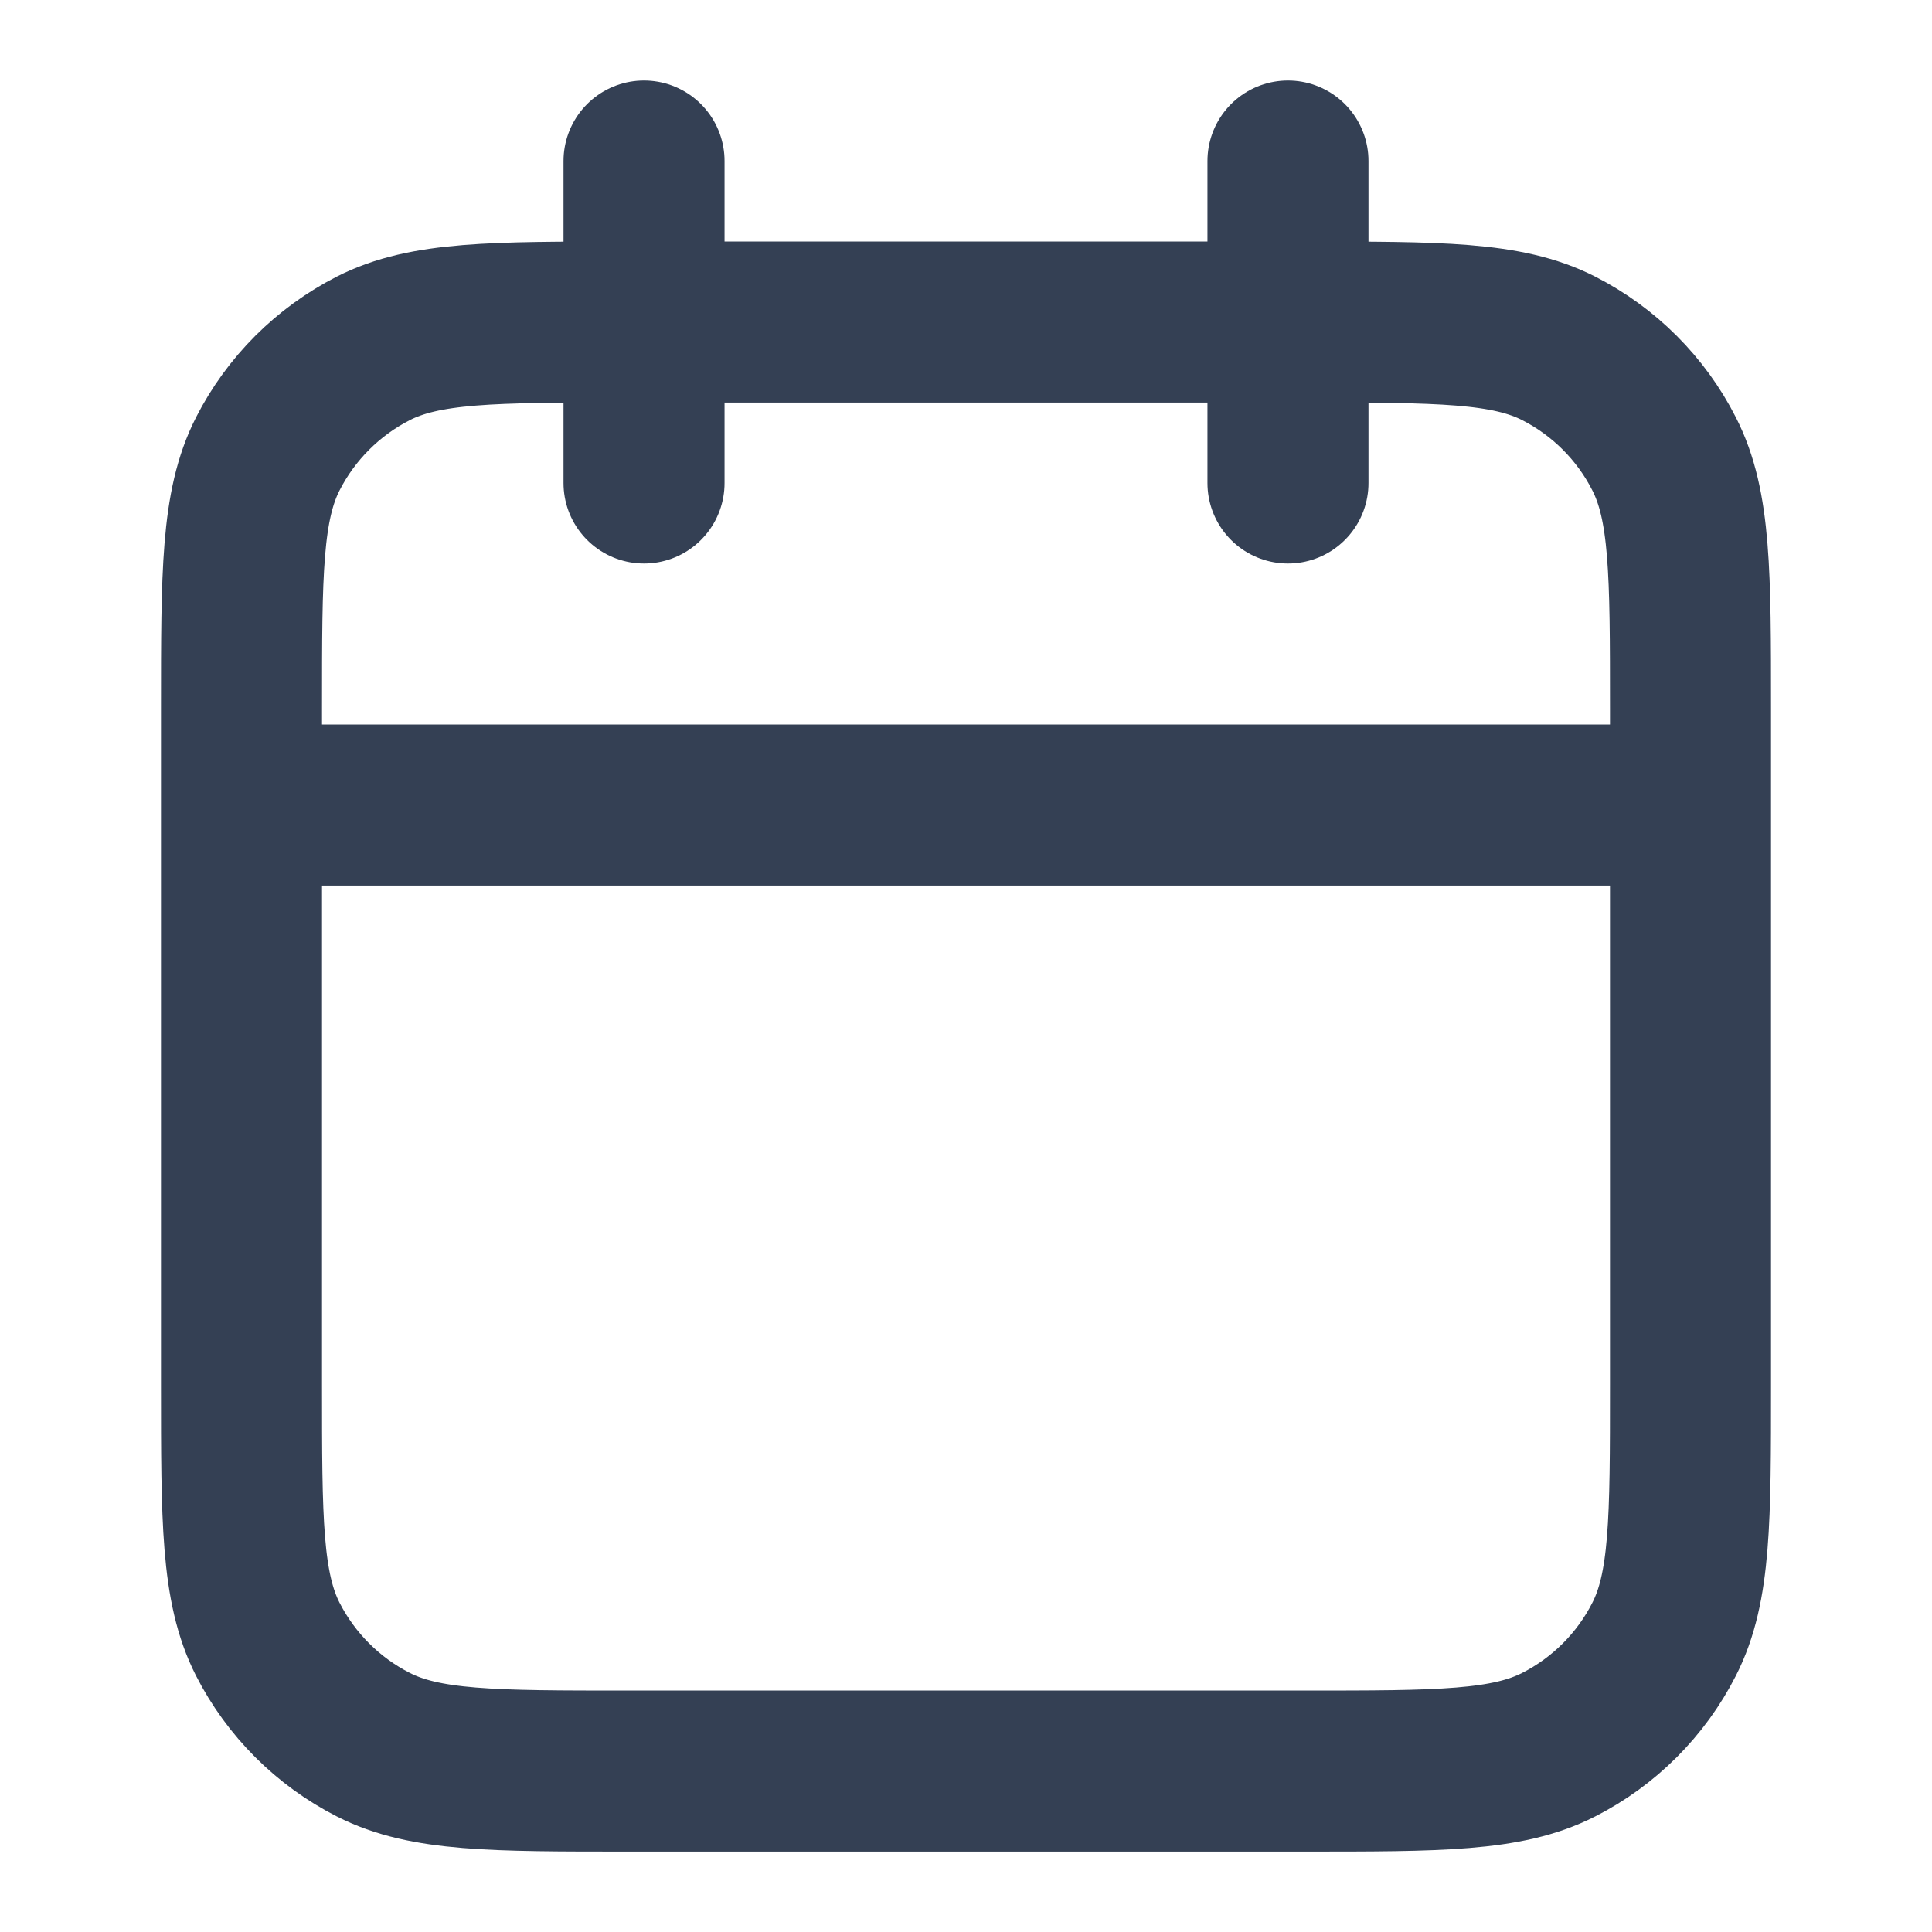
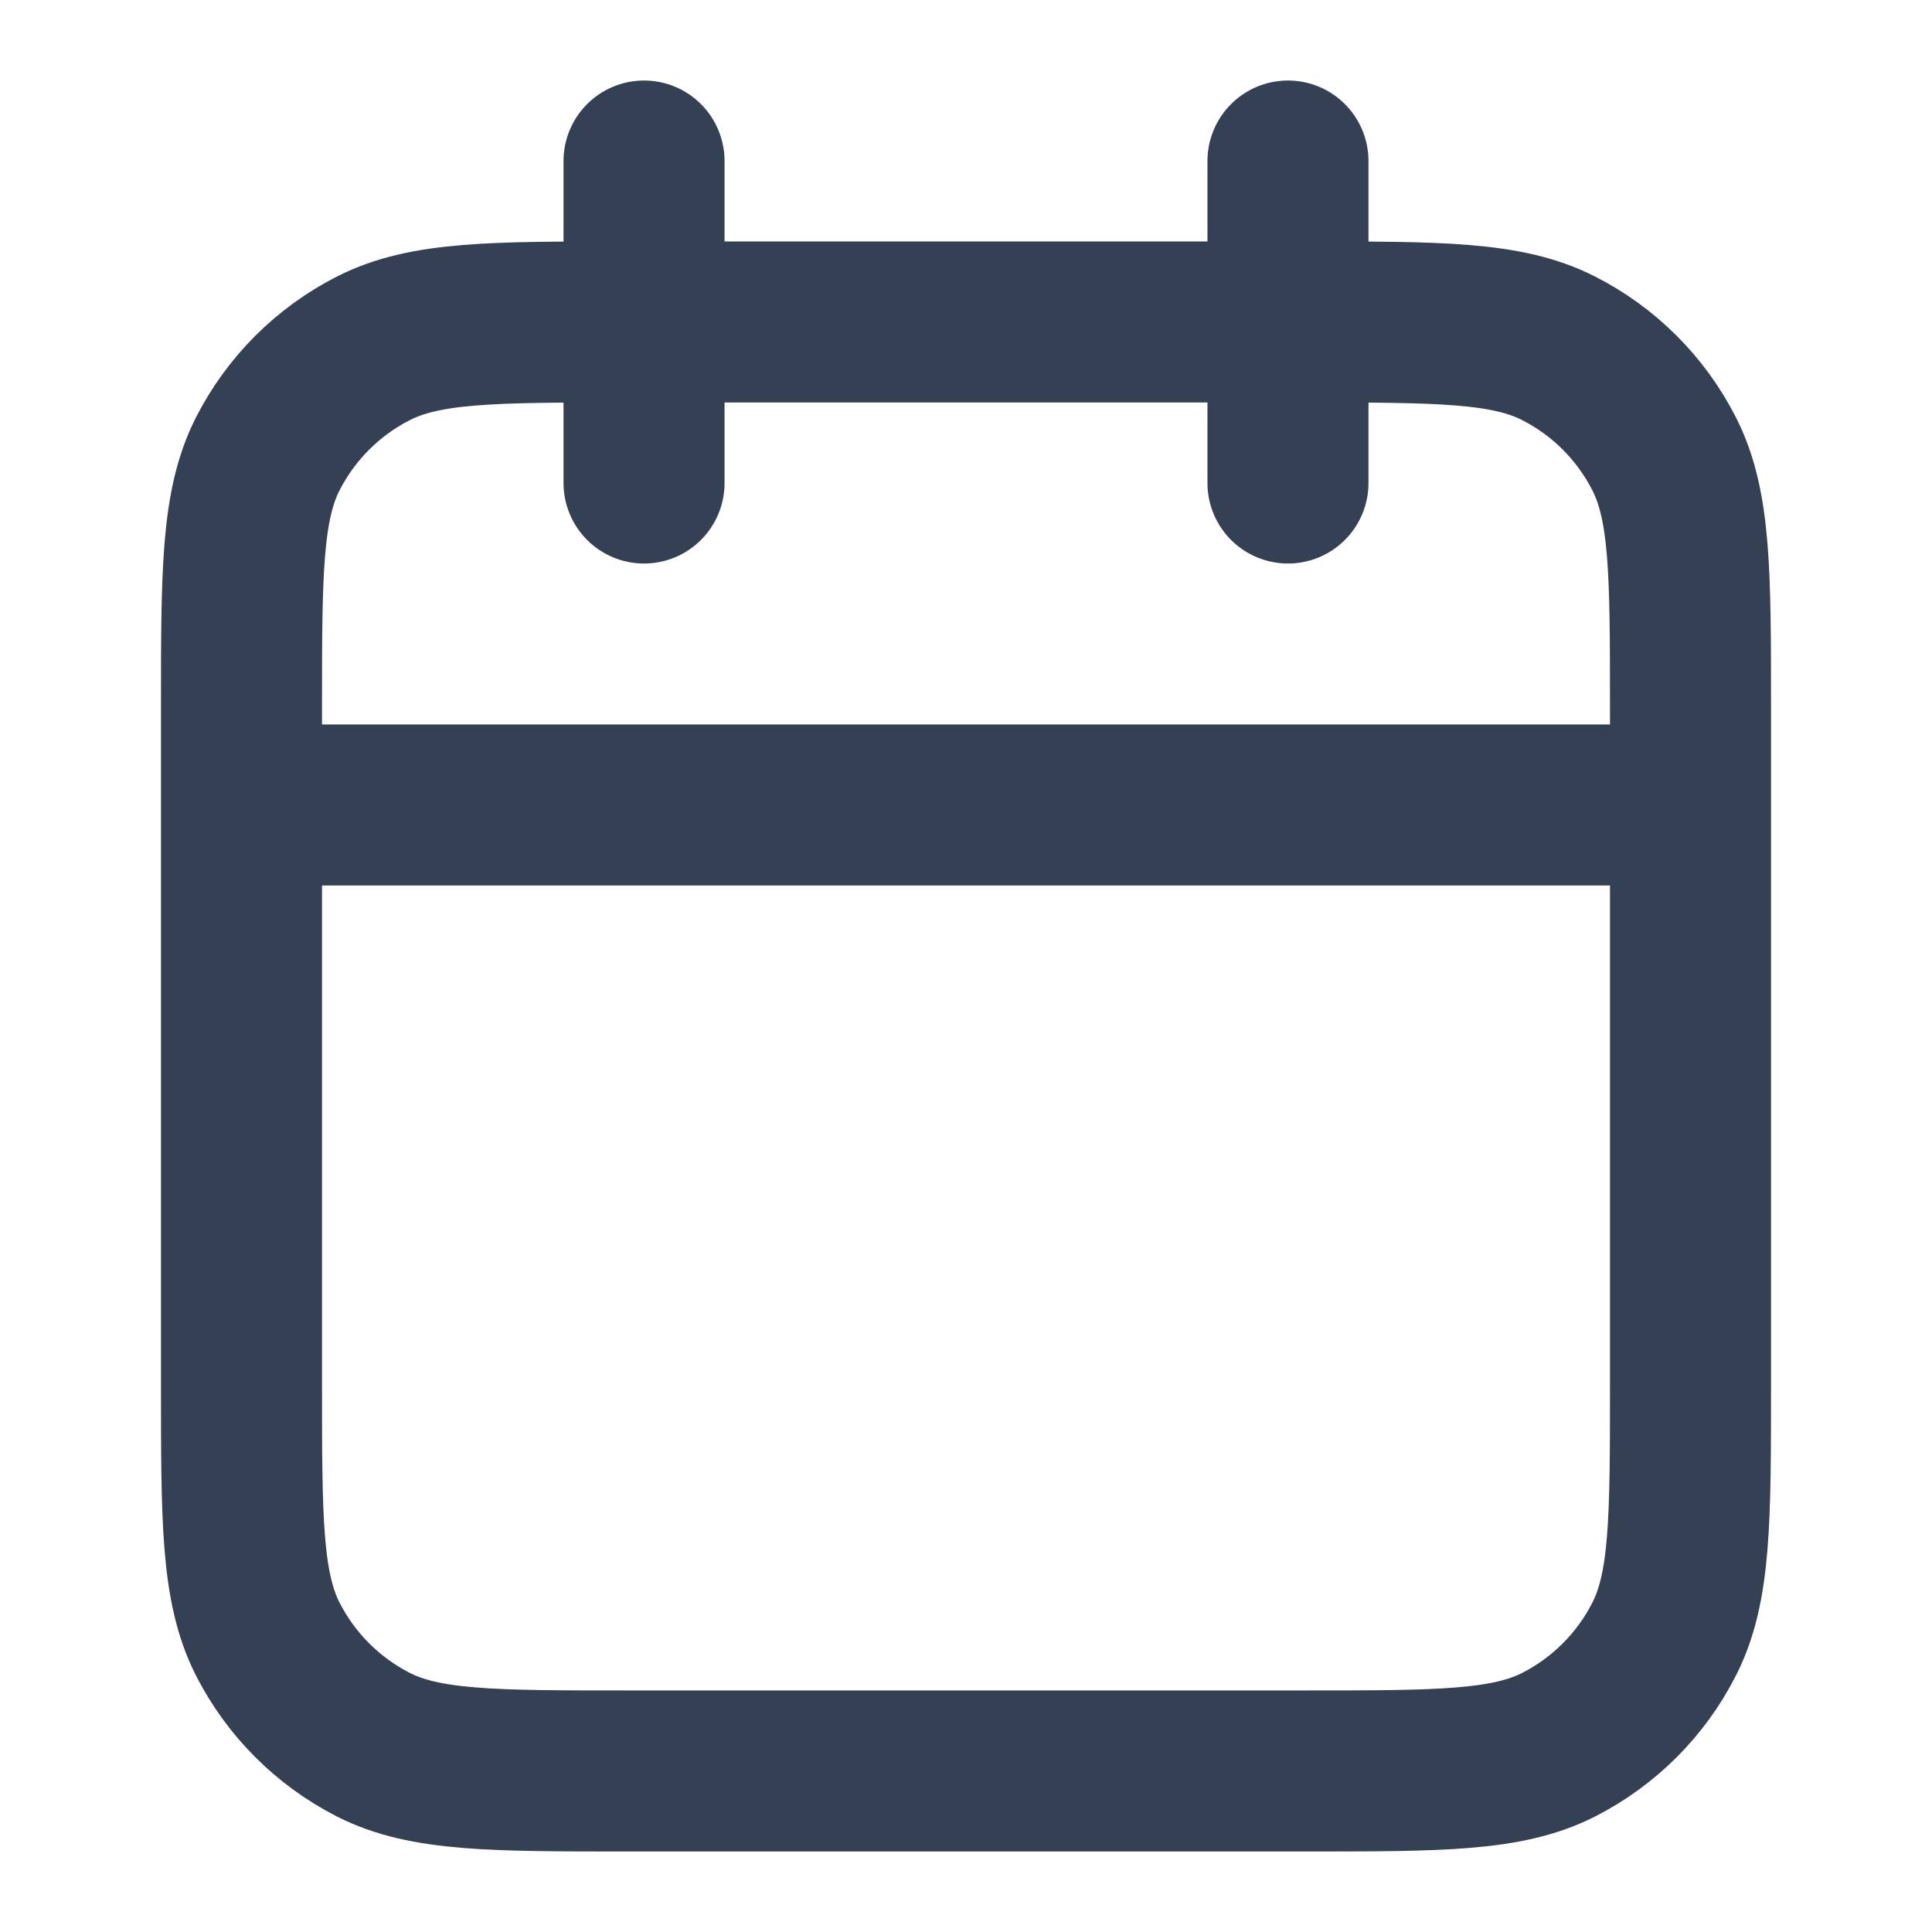
<svg xmlns="http://www.w3.org/2000/svg" width="20" height="20" viewBox="0 0 20 20" fill="none">
-   <path d="M17.5 8.334H2.5M13.333 1.667V5M6.667 1.667V5M6.5 18.334H13.5C14.9 18.334 15.6 18.334 16.135 18.061C16.605 17.822 16.988 17.439 17.227 16.969C17.5 16.434 17.5 15.734 17.5 14.334V7.334C17.5 5.934 17.5 5.233 17.227 4.699C16.988 4.228 16.605 3.846 16.135 3.606C15.6 3.334 14.9 3.334 13.5 3.334H6.5C5.1 3.334 4.4 3.334 3.865 3.606C3.395 3.846 3.012 4.228 2.772 4.699C2.5 5.233 2.5 5.934 2.5 7.334V14.334C2.5 15.734 2.5 16.434 2.772 16.969C3.012 17.439 3.395 17.822 3.865 18.061C4.4 18.334 5.1 18.334 6.5 18.334Z" stroke="#344054" stroke-width="1.667" stroke-linecap="round" stroke-linejoin="round" />
+   <path d="M17.5 8.333H2.5M13.333 1.667V5M6.667 1.667V5M6.5 18.333H13.5C14.9 18.333 15.6 18.333 16.135 18.061C16.605 17.821 16.988 17.439 17.227 16.968C17.5 16.433 17.5 15.733 17.5 14.333V7.333C17.5 5.933 17.5 5.233 17.227 4.698C16.988 4.228 16.605 3.845 16.135 3.606C15.6 3.333 14.9 3.333 13.5 3.333H6.5C5.1 3.333 4.4 3.333 3.865 3.606C3.395 3.845 3.012 4.228 2.772 4.698C2.5 5.233 2.5 5.933 2.5 7.333V14.333C2.5 15.733 2.5 16.433 2.772 16.968C3.012 17.439 3.395 17.821 3.865 18.061C4.4 18.333 5.1 18.333 6.5 18.333Z" stroke="#344054" stroke-width="1.667" stroke-linecap="round" stroke-linejoin="round" />
</svg>
